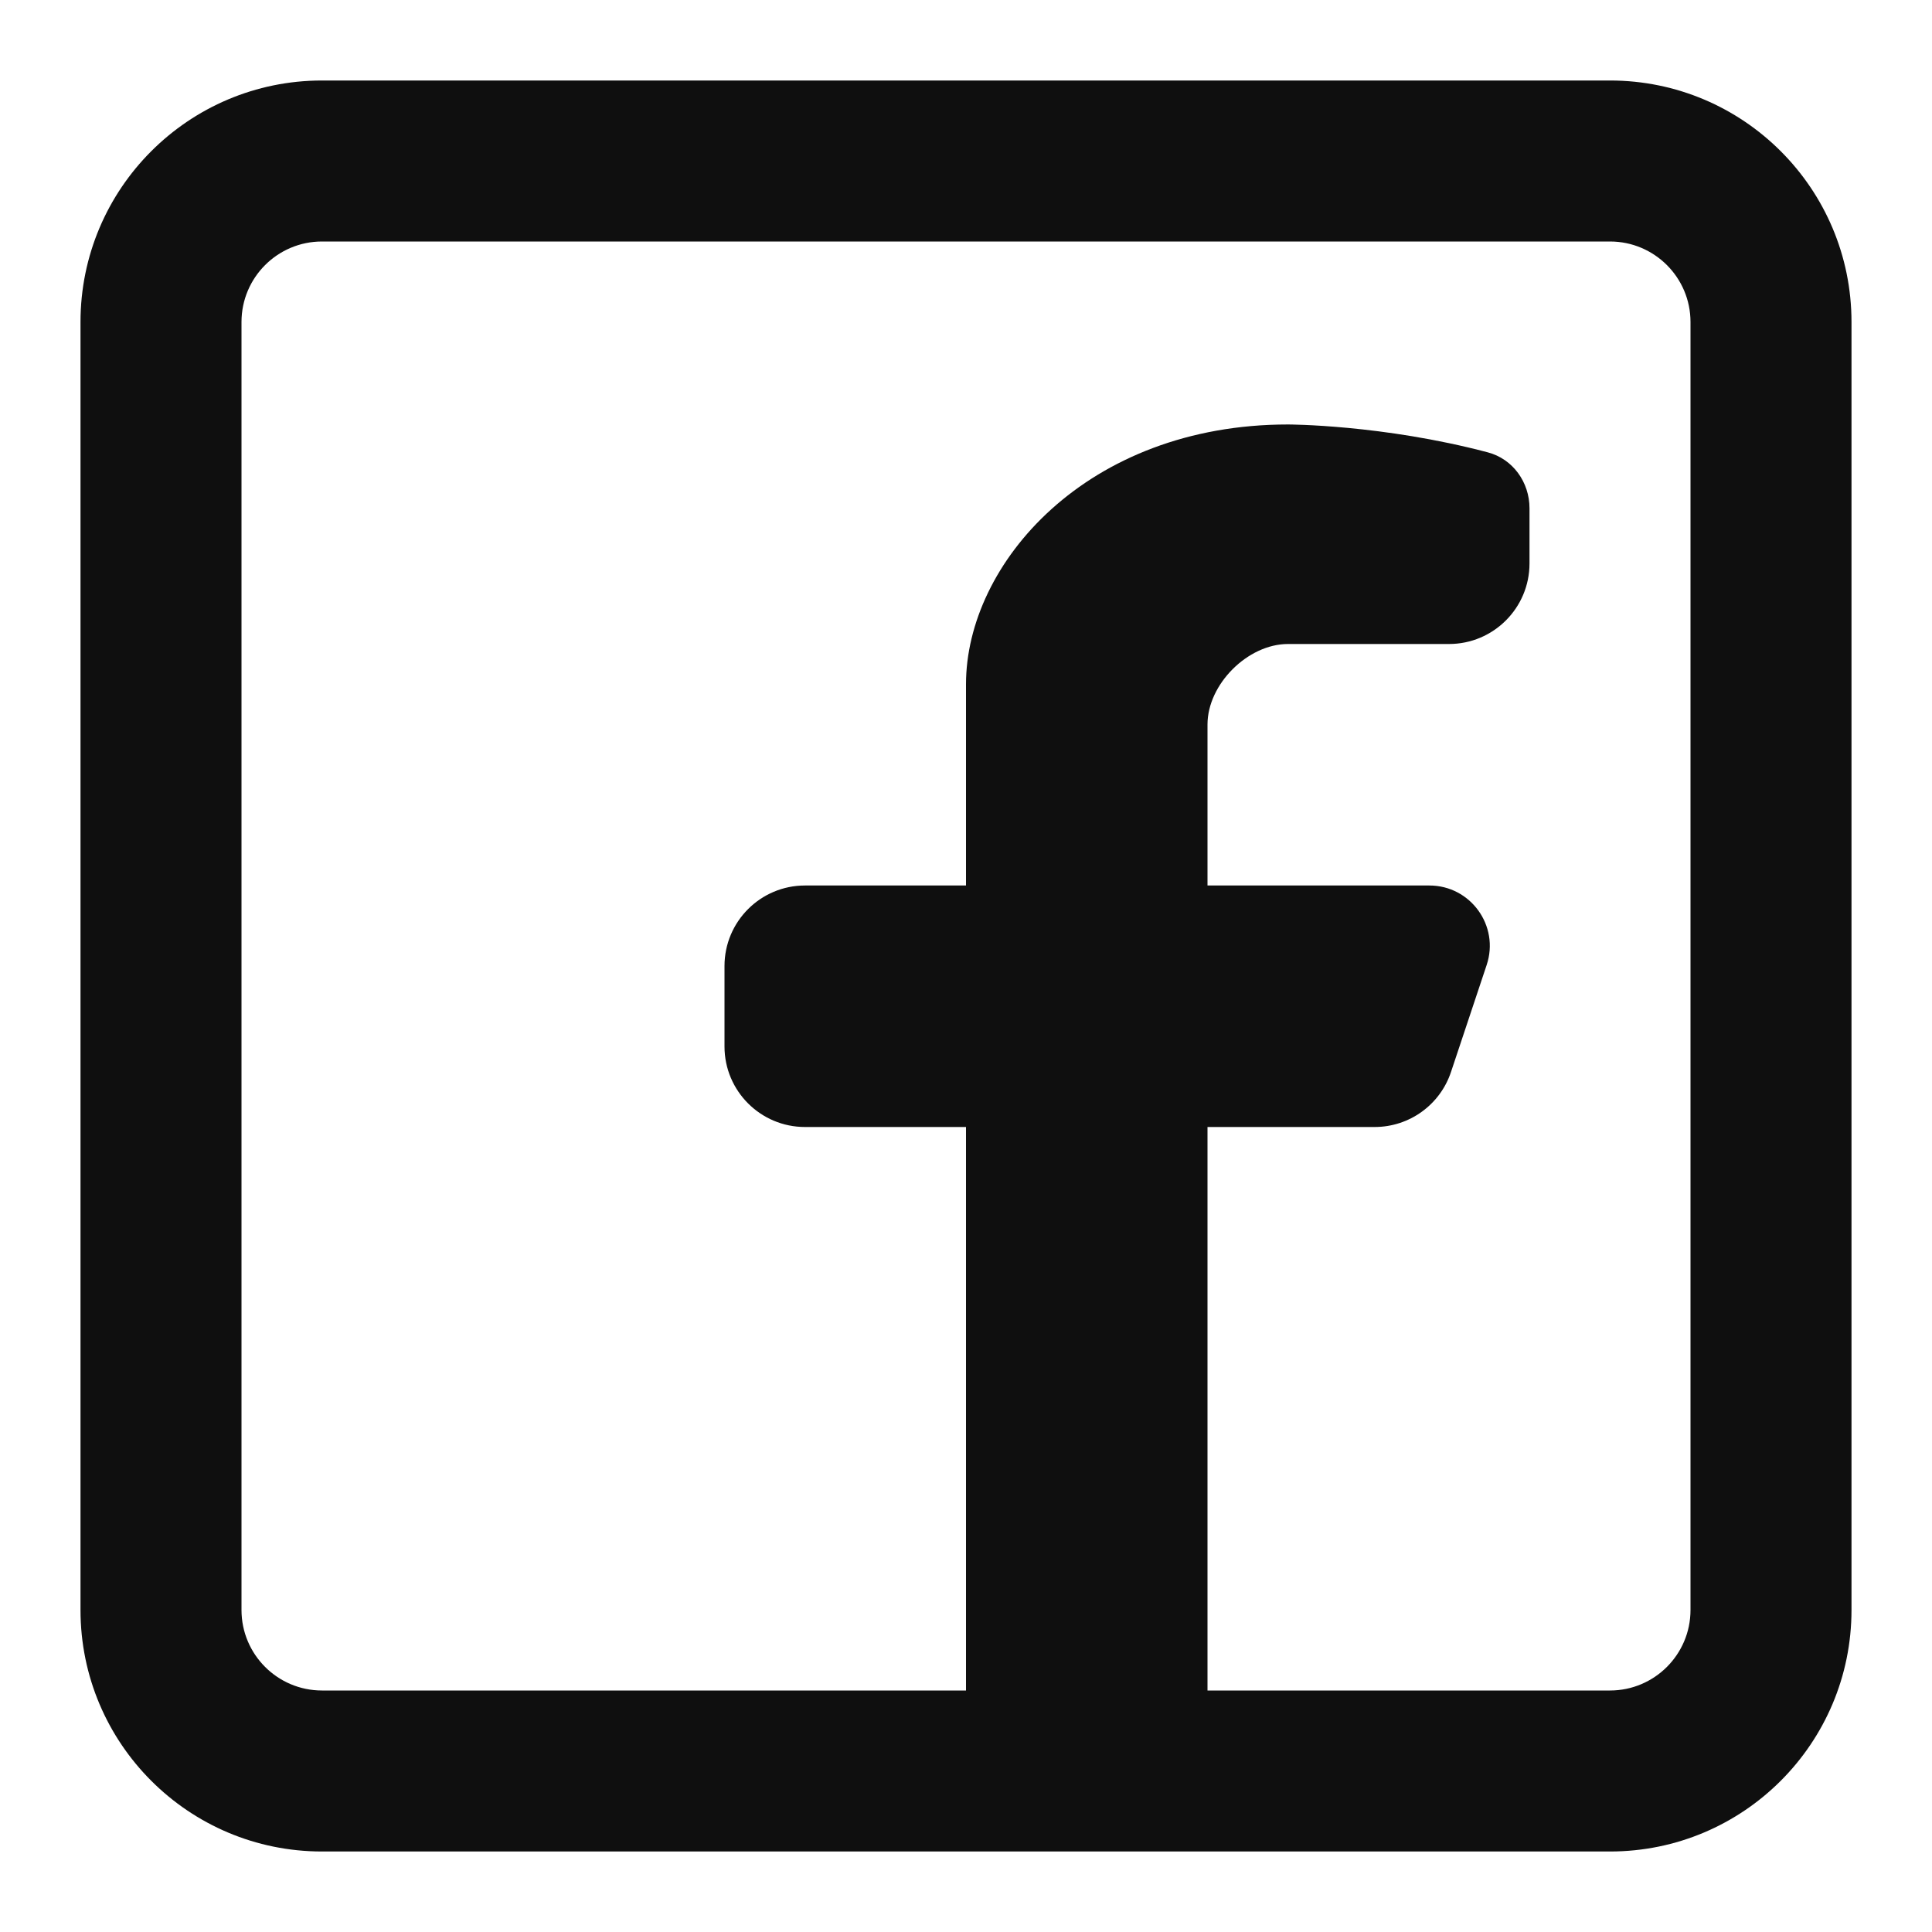
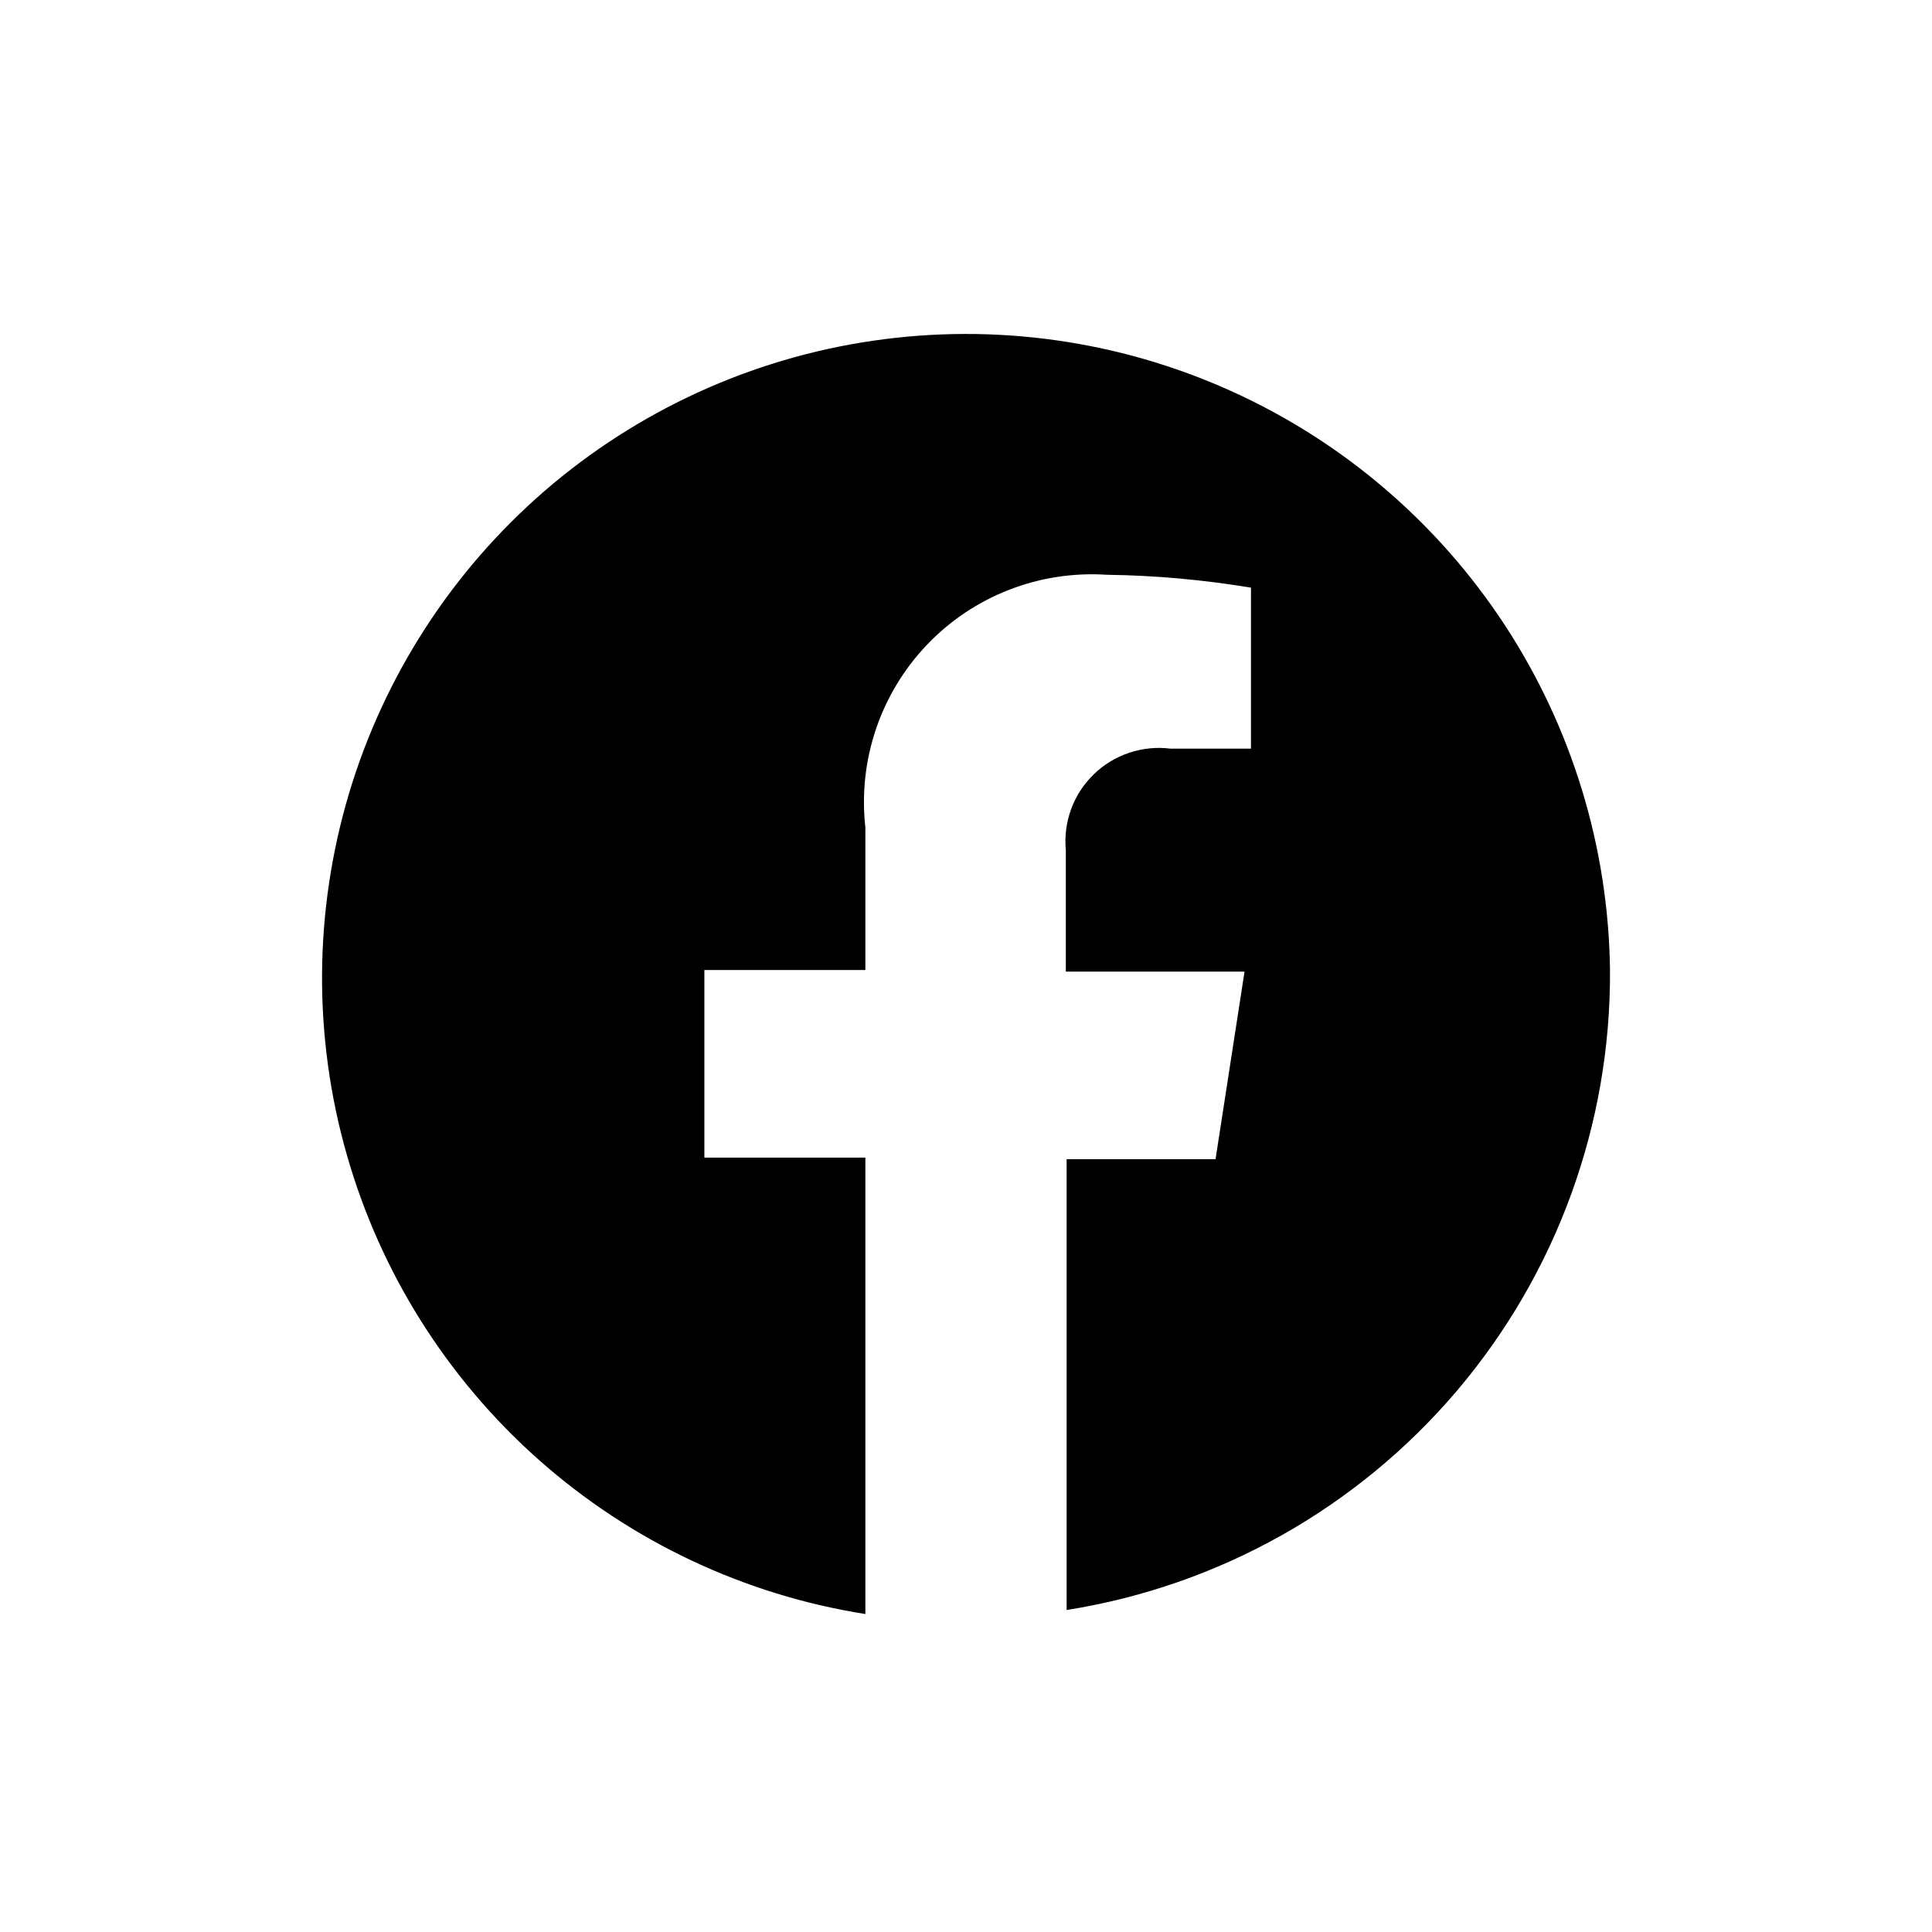
<svg xmlns="http://www.w3.org/2000/svg" width="800px" height="800px" viewBox="0 0 24 24" fill="none">
-   <path fill-rule="evenodd" clip-rule="evenodd" d="M20 1C21.657 1 23 2.343 23 4V20C23 21.657 21.657 23 20 23H4C2.343 23 1 21.657 1 20V4C1 2.343 2.343 1 4 1H20ZM20 3C20.552 3 21 3.448 21 4V20C21 20.552 20.552 21 20 21H15V14H17.076C17.507 14 17.889 13.725 18.025 13.316L18.468 11.987C18.63 11.501 18.268 11 17.756 11H15V9C15 8.5 15.5 8 16 8H18C18.552 8 19 7.552 19 7V6.314C19 5.991 18.794 5.701 18.481 5.619C17.171 5.273 16 5.273 16 5.273C13.5 5.273 12 7 12 8.5V11H10C9.448 11 9 11.448 9 12V13C9 13.552 9.448 14 10 14H12V21H4C3.448 21 3 20.552 3 20V4C3 3.448 3.448 3 4 3H20Z" fill="#0F0F0F" />
+   <path d="M20 12.05C19.981 10.525 19.527 9.038 18.692 7.763C17.856 6.488 16.673 5.478 15.283 4.853C13.892 4.227 12.352 4.012 10.843 4.233C9.335 4.453 7.921 5.1 6.767 6.097C5.614 7.095 4.77 8.401 4.334 9.862C3.899 11.323 3.889 12.878 4.308 14.344C4.726 15.81 5.555 17.126 6.696 18.137C7.838 19.148 9.244 19.812 10.75 20.05V14.38H8.75V12.05H10.75V10.28C10.704 9.868 10.748 9.452 10.881 9.059C11.013 8.667 11.23 8.308 11.516 8.009C11.802 7.709 12.15 7.476 12.537 7.326C12.922 7.176 13.337 7.113 13.75 7.14C14.35 7.148 14.948 7.202 15.54 7.3V9.3H14.54C14.368 9.278 14.192 9.296 14.028 9.351C13.863 9.406 13.712 9.497 13.588 9.618C13.463 9.739 13.367 9.886 13.307 10.049C13.246 10.213 13.224 10.387 13.24 10.56V12.07H15.46L15.1 14.4H13.25V20C15.14 19.701 16.86 18.735 18.099 17.276C19.337 15.818 20.012 13.963 20 12.05Z" fill="#000000" />
</svg>
